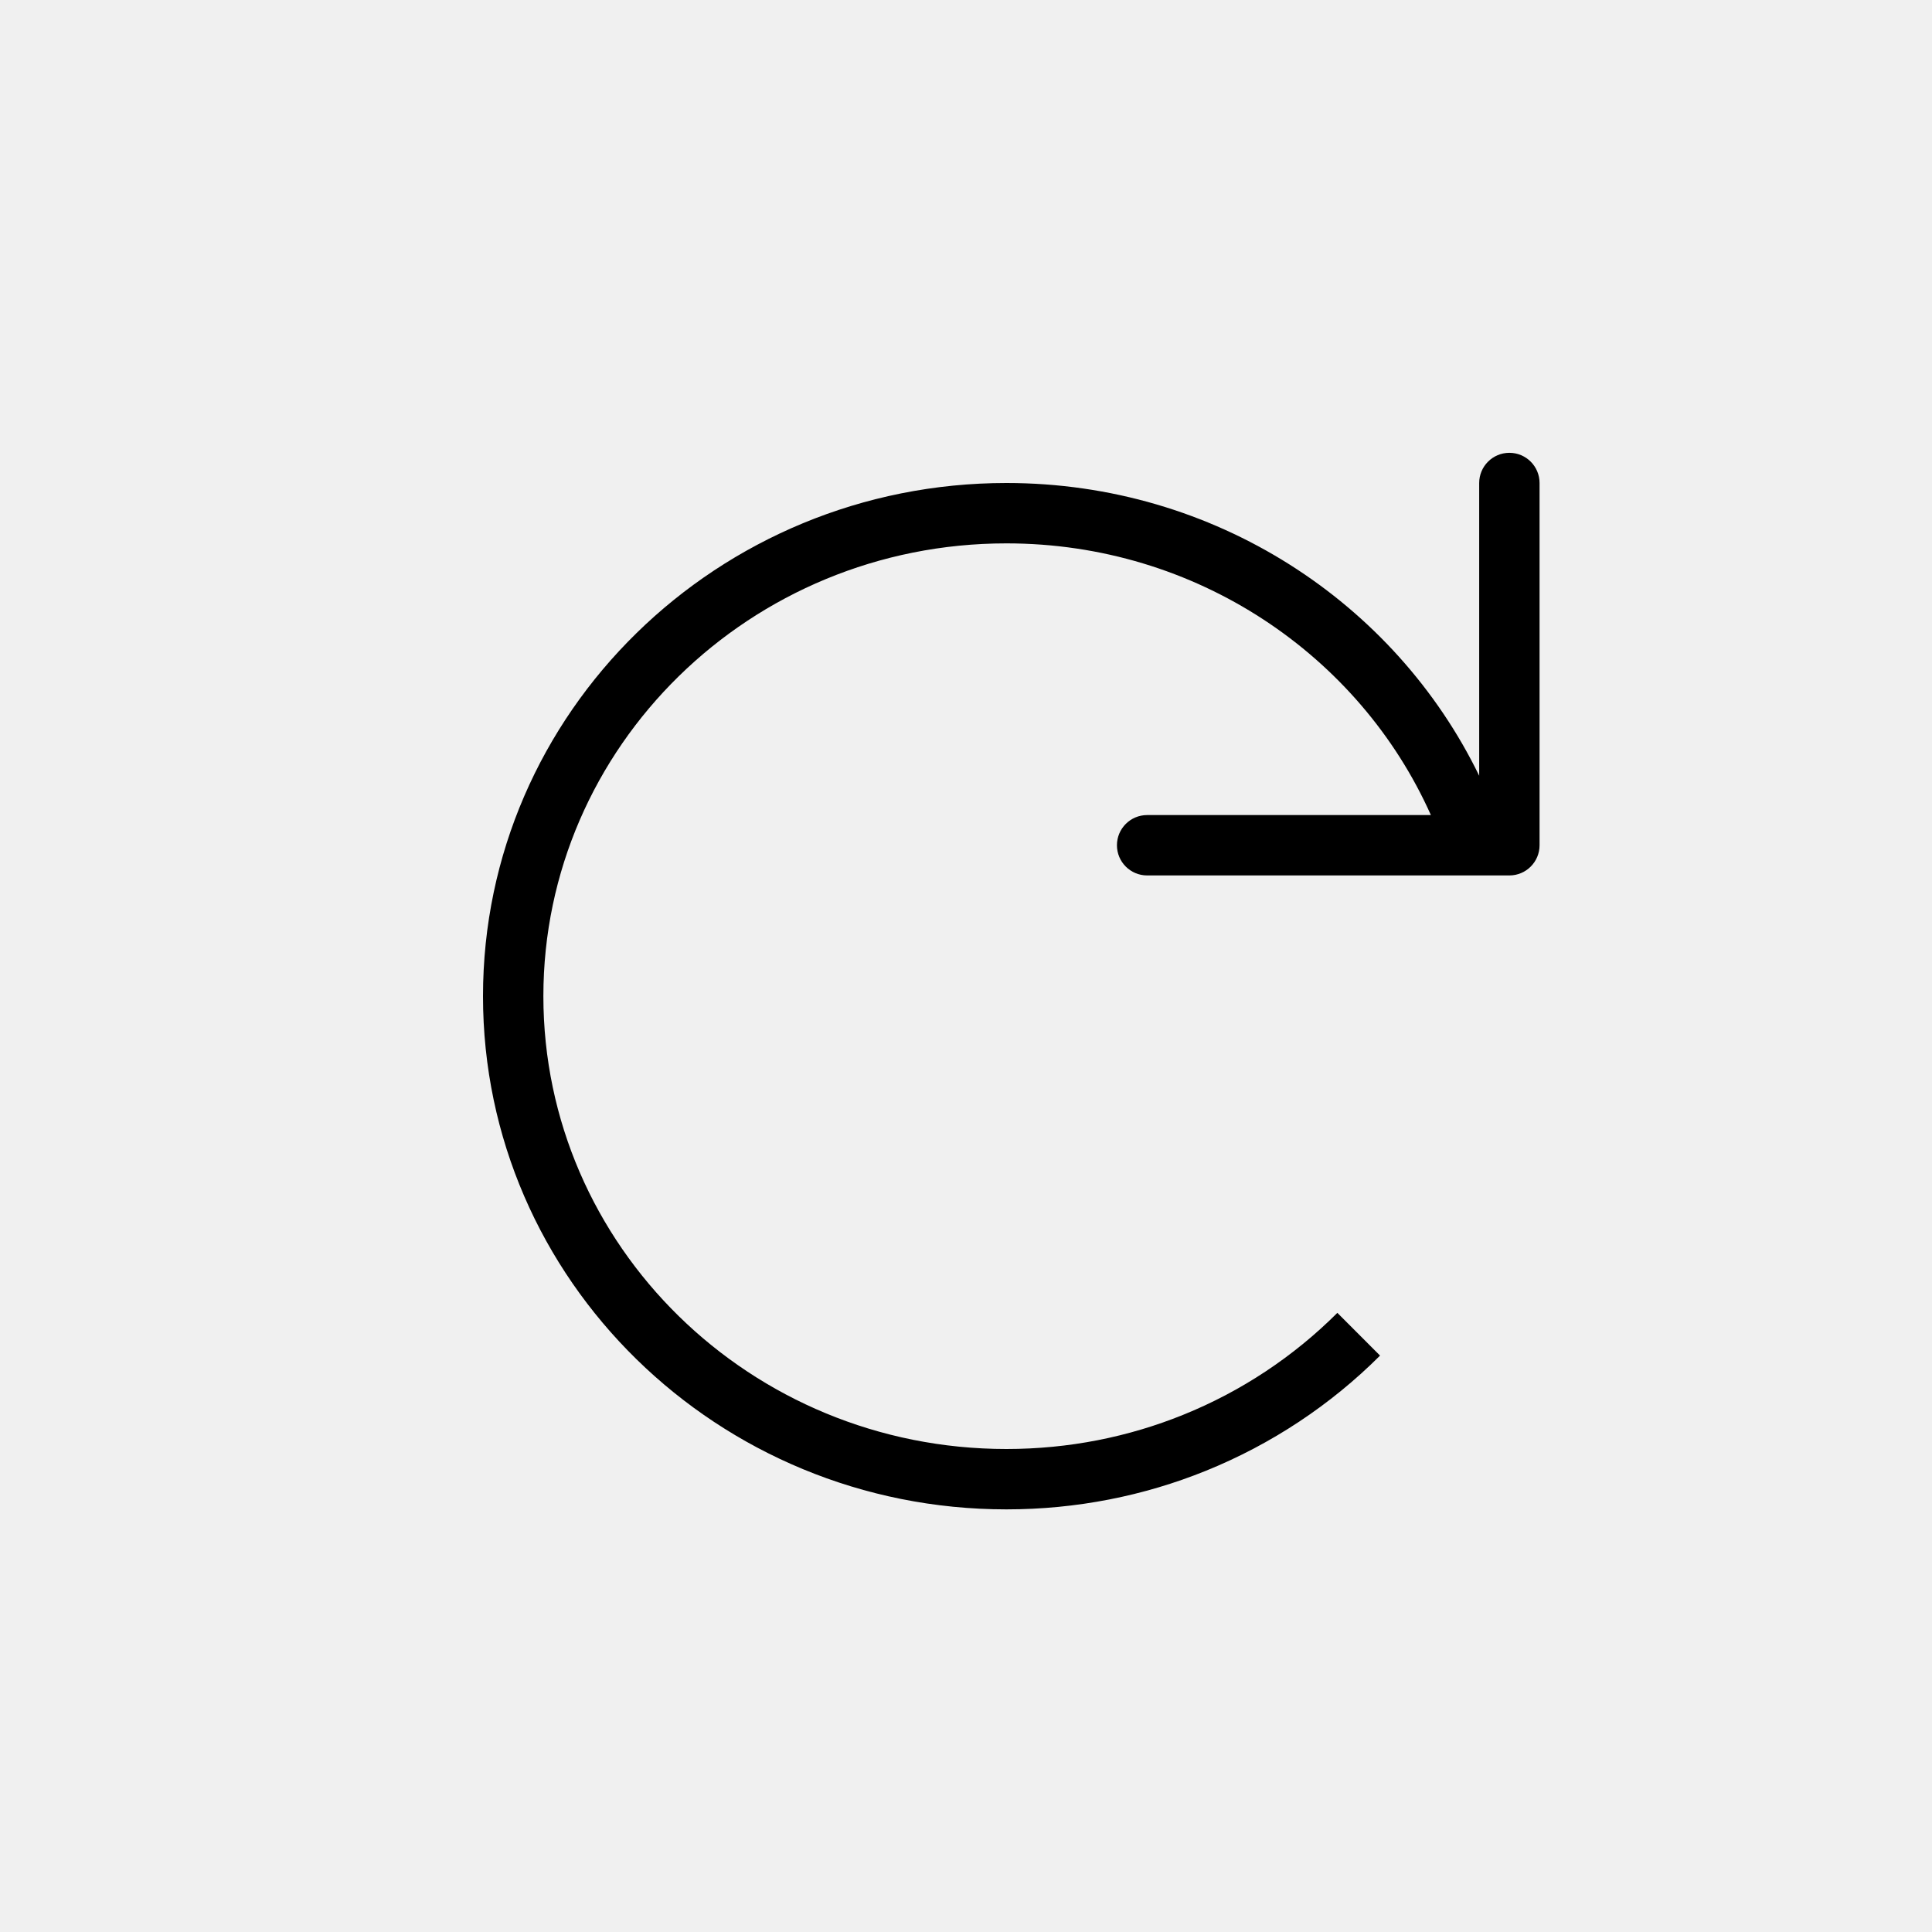
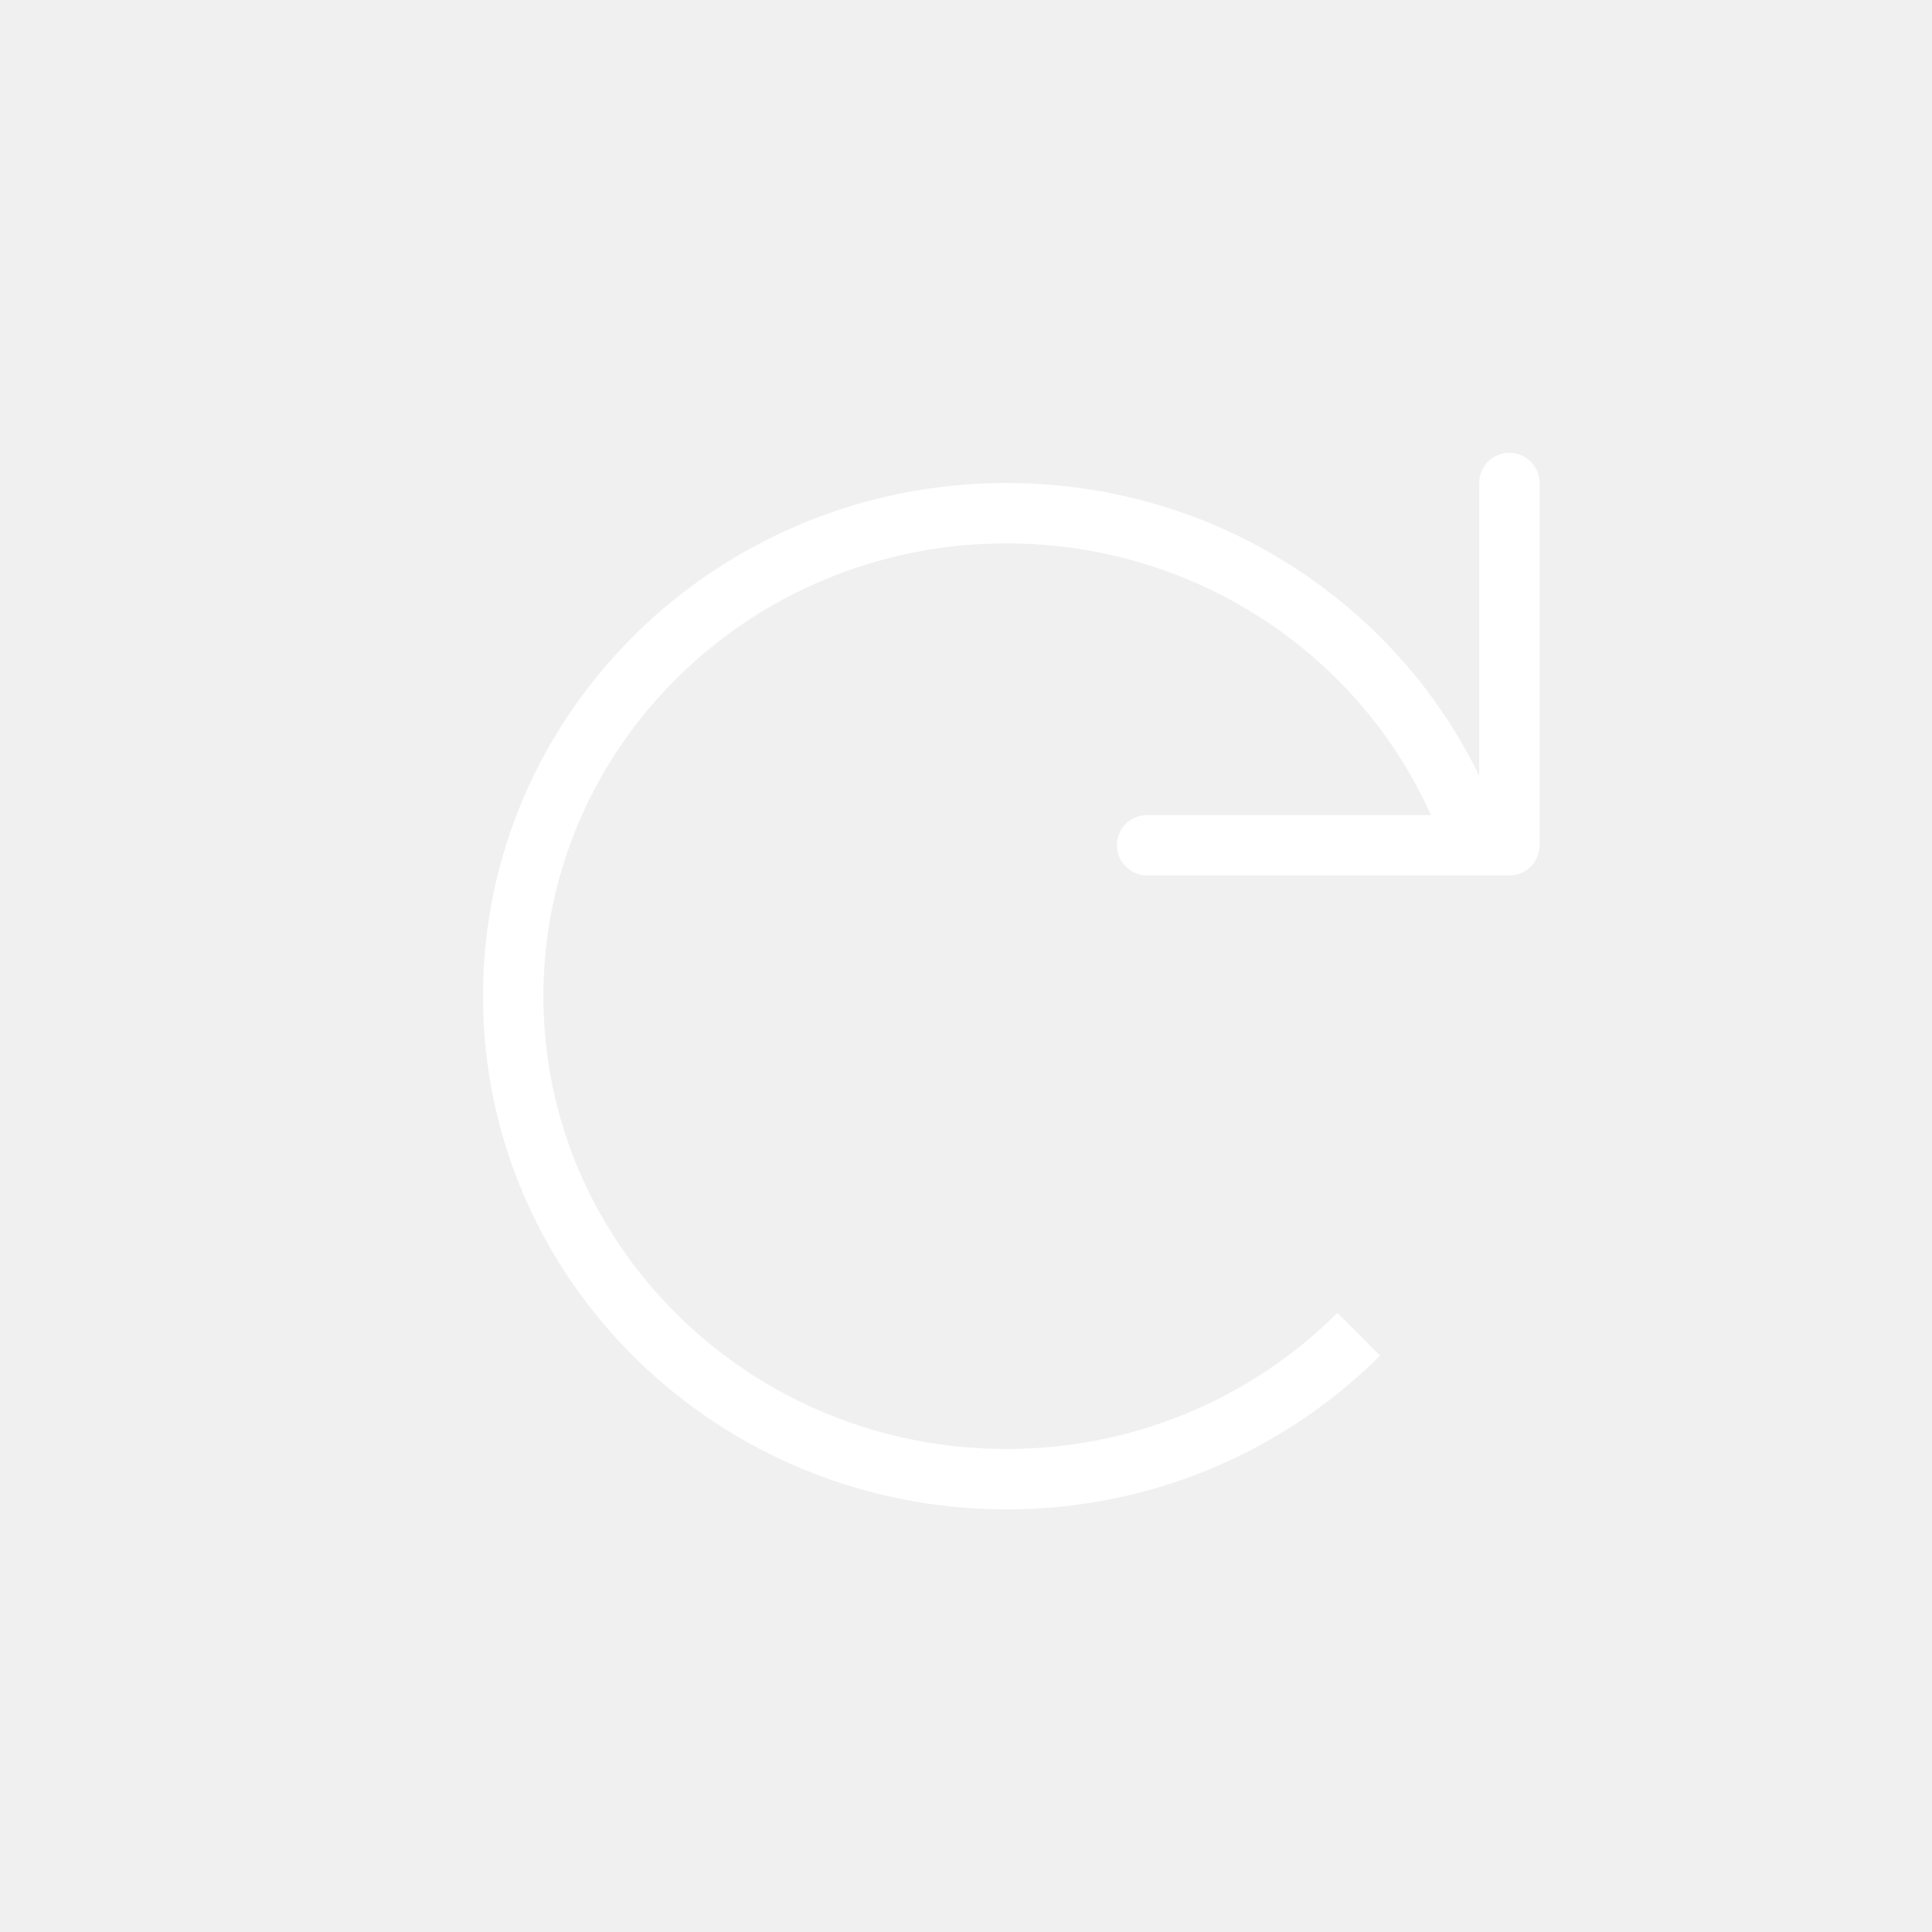
<svg xmlns="http://www.w3.org/2000/svg" width="32" height="32" viewBox="0 0 32 32" fill="none">
-   <path fill-rule="evenodd" clip-rule="evenodd" d="M25.5 8C25.5 7.724 25.276 7.5 25 7.5C24.724 7.5 24.5 7.724 24.5 8V12.849C23.105 9.978 20.12 8 16.669 8C11.891 8 8 11.796 8 16.5C8 21.204 11.891 25 16.669 25C17.836 25 18.951 24.774 19.968 24.363C21.062 23.921 22.043 23.267 22.858 22.453L22.151 21.745C21.43 22.465 20.562 23.045 19.594 23.435C18.694 23.799 17.706 24 16.669 24C12.424 24 9 20.632 9 16.5C9 12.368 12.424 9 16.669 9C19.818 9 22.518 10.855 23.7 13.5H19C18.724 13.5 18.5 13.724 18.5 14C18.5 14.276 18.724 14.5 19 14.5H25C25.276 14.5 25.5 14.276 25.5 14V8Z" fill="currentColor" />
+   <path fill-rule="evenodd" clip-rule="evenodd" d="M25.5 8C25.5 7.724 25.276 7.5 25 7.5C24.724 7.5 24.5 7.724 24.5 8V12.849C23.105 9.978 20.12 8 16.669 8C11.891 8 8 11.796 8 16.5C8 21.204 11.891 25 16.669 25C17.836 25 18.951 24.774 19.968 24.363C21.062 23.921 22.043 23.267 22.858 22.453L22.151 21.745C21.43 22.465 20.562 23.045 19.594 23.435C18.694 23.799 17.706 24 16.669 24C12.424 24 9 20.632 9 16.5C9 12.368 12.424 9 16.669 9C19.818 9 22.518 10.855 23.7 13.5H19C18.724 13.5 18.5 13.724 18.5 14C18.5 14.276 18.724 14.5 19 14.5H25C25.276 14.5 25.5 14.276 25.5 14V8Z" fill="#ffffff" />
</svg>
